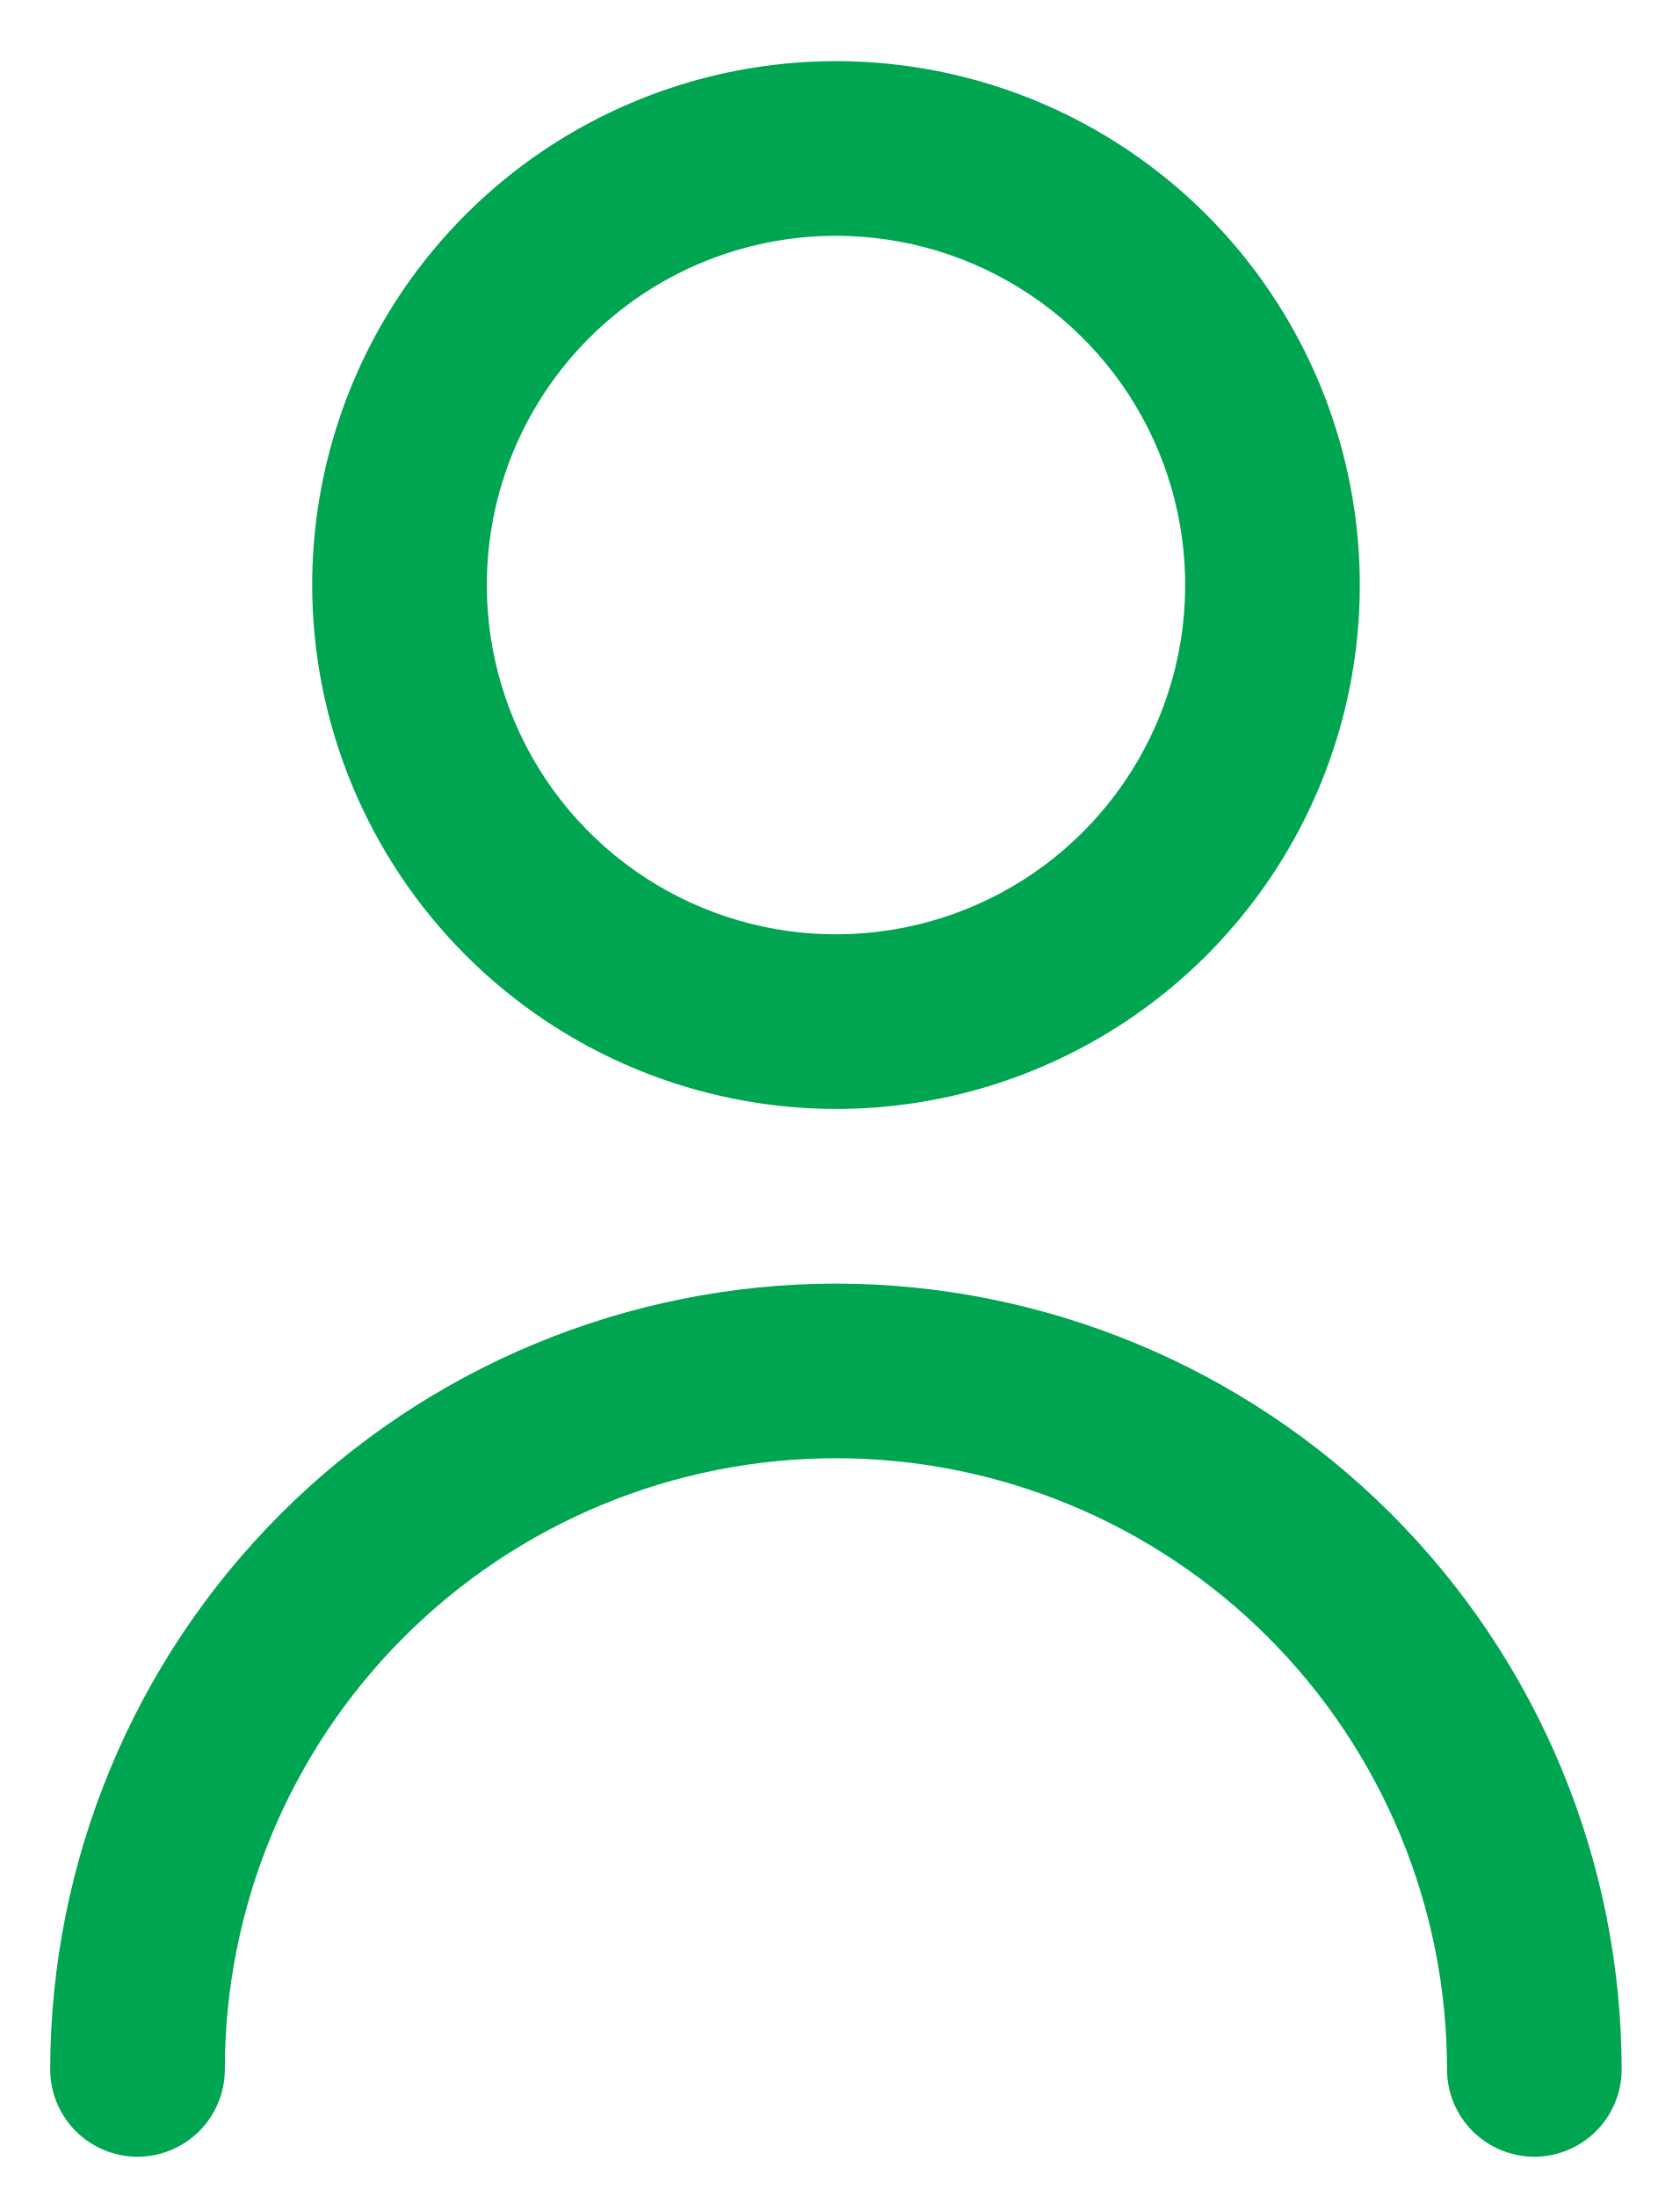
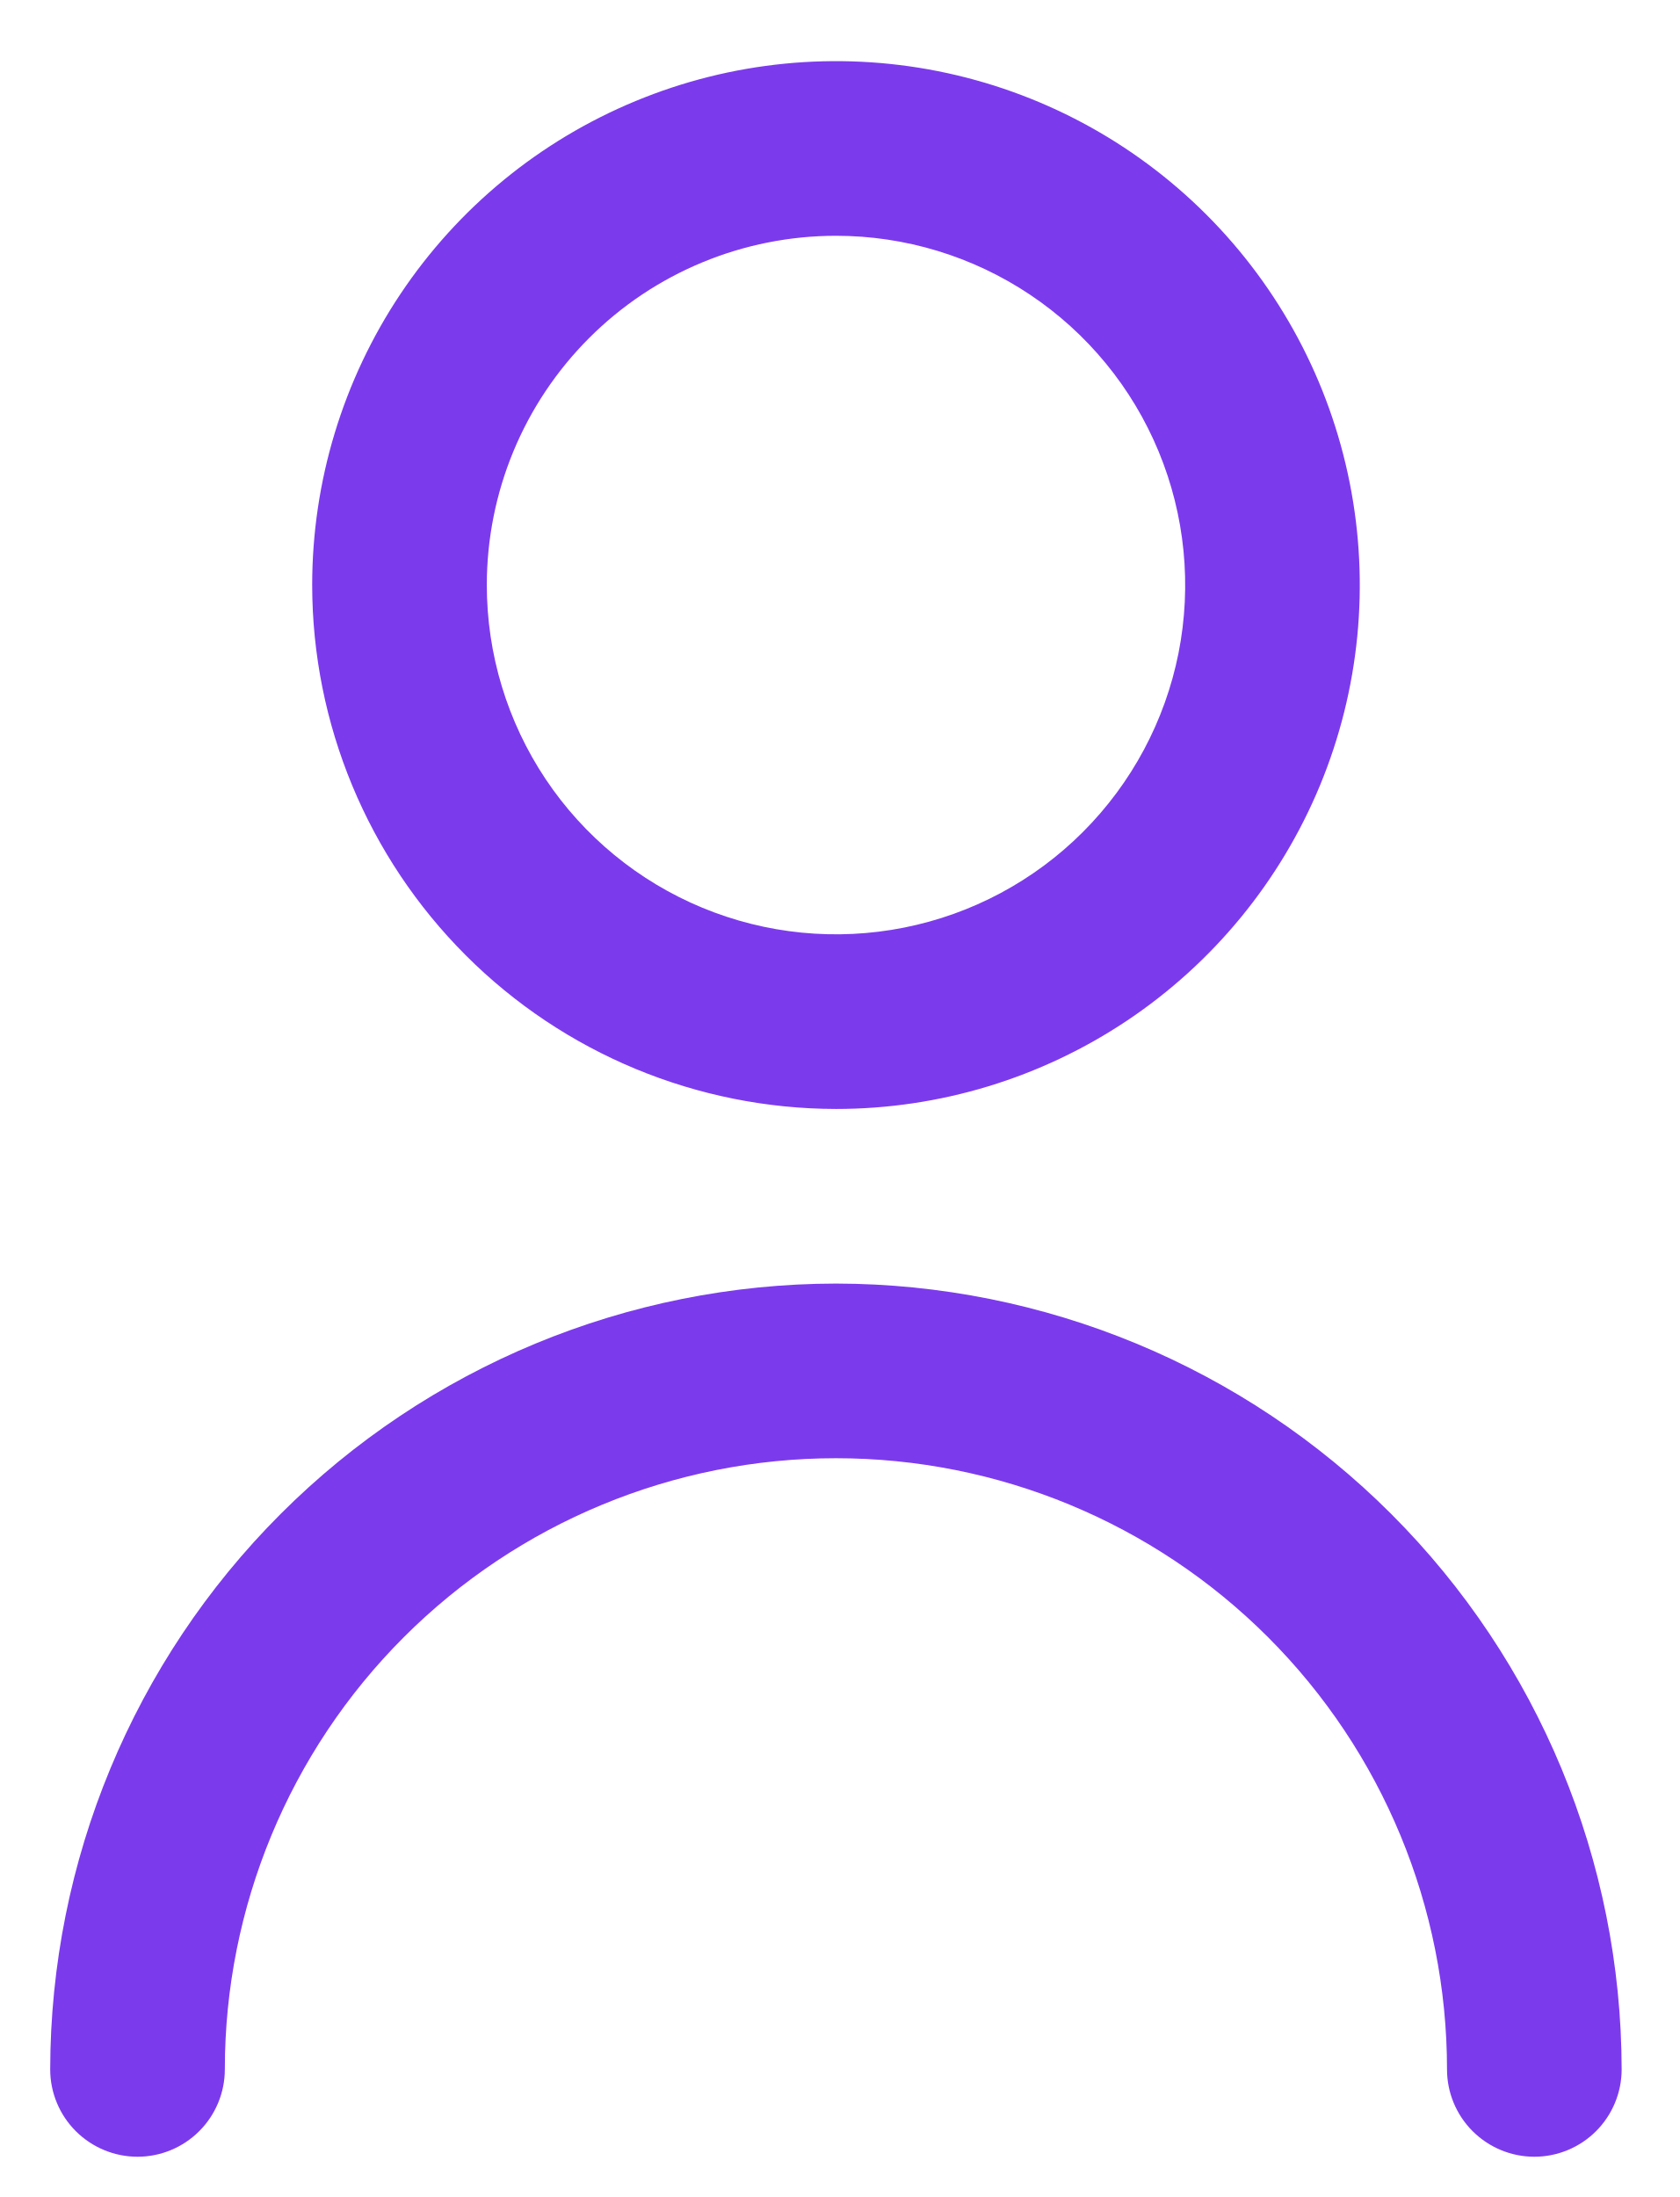
<svg xmlns="http://www.w3.org/2000/svg" width="26" height="34" viewBox="0 0 26 34" fill="none">
-   <path d="M12.94 17.162C14.543 17.162 16.11 16.686 17.444 15.795C18.777 14.904 19.816 13.638 20.43 12.157C21.044 10.675 21.204 9.045 20.891 7.472C20.578 5.9 19.806 4.455 18.672 3.321C17.538 2.187 16.094 1.415 14.521 1.102C12.948 0.789 11.318 0.95 9.837 1.564C8.355 2.177 7.089 3.216 6.198 4.55C5.308 5.883 4.832 7.451 4.832 9.054C4.834 11.204 5.689 13.264 7.209 14.784C8.729 16.305 10.79 17.159 12.94 17.162ZM12.94 3.649C14.008 3.649 15.053 3.966 15.942 4.56C16.831 5.154 17.524 5.998 17.933 6.986C18.342 7.973 18.449 9.06 18.241 10.108C18.032 11.157 17.517 12.12 16.761 12.876C16.006 13.632 15.042 14.147 13.994 14.355C12.945 14.564 11.859 14.457 10.871 14.048C9.883 13.639 9.039 12.946 8.445 12.057C7.852 11.168 7.535 10.123 7.535 9.054C7.535 7.621 8.104 6.246 9.118 5.232C10.131 4.218 11.506 3.649 12.94 3.649Z" fill="#00A551" style="fill:#00A551;fill:color(display-p3 0 0.647 0.318);fill-opacity:1;" />
-   <path d="M12.939 19.864C9.714 19.868 6.623 21.15 4.343 23.43C2.063 25.71 0.781 28.801 0.777 32.026C0.777 32.384 0.92 32.728 1.173 32.981C1.427 33.234 1.77 33.377 2.129 33.377C2.487 33.377 2.831 33.234 3.084 32.981C3.337 32.728 3.48 32.384 3.48 32.026C3.48 29.517 4.476 27.111 6.25 25.337C8.024 23.563 10.43 22.567 12.939 22.567C15.447 22.567 17.853 23.563 19.627 25.337C21.401 27.111 22.397 29.517 22.397 32.026C22.397 32.384 22.54 32.728 22.793 32.981C23.047 33.234 23.39 33.377 23.749 33.377C24.107 33.377 24.451 33.234 24.704 32.981C24.957 32.728 25.1 32.384 25.1 32.026C25.096 28.801 23.814 25.71 21.534 23.43C19.254 21.15 16.163 19.868 12.939 19.864Z" fill="#00A551" style="fill:#00A551;fill:color(display-p3 0 0.647 0.318);fill-opacity:1;" />
+   <path d="M12.94 17.162C14.543 17.162 16.11 16.686 17.444 15.795C18.777 14.904 19.816 13.638 20.43 12.157C21.044 10.675 21.204 9.045 20.891 7.472C20.578 5.9 19.806 4.455 18.672 3.321C17.538 2.187 16.094 1.415 14.521 1.102C12.948 0.789 11.318 0.95 9.837 1.564C8.355 2.177 7.089 3.216 6.198 4.55C5.308 5.883 4.832 7.451 4.832 9.054C4.834 11.204 5.689 13.264 7.209 14.784C8.729 16.305 10.79 17.159 12.94 17.162ZM12.94 3.649C14.008 3.649 15.053 3.966 15.942 4.56C16.831 5.154 17.524 5.998 17.933 6.986C18.342 7.973 18.449 9.06 18.241 10.108C18.032 11.157 17.517 12.12 16.761 12.876C16.006 13.632 15.042 14.147 13.994 14.355C12.945 14.564 11.859 14.457 10.871 14.048C9.883 13.639 9.039 12.946 8.445 12.057C7.852 11.168 7.535 10.123 7.535 9.054C7.535 7.621 8.104 6.246 9.118 5.232C10.131 4.218 11.506 3.649 12.94 3.649Z" fill="#7C3AED" style="fill:#7C3AED;fill:color(display-p3 0 0.647 0.318);fill-opacity:1;" />
+   <path d="M12.939 19.864C9.714 19.868 6.623 21.15 4.343 23.43C2.063 25.71 0.781 28.801 0.777 32.026C0.777 32.384 0.92 32.728 1.173 32.981C1.427 33.234 1.77 33.377 2.129 33.377C2.487 33.377 2.831 33.234 3.084 32.981C3.337 32.728 3.48 32.384 3.48 32.026C3.48 29.517 4.476 27.111 6.25 25.337C8.024 23.563 10.43 22.567 12.939 22.567C15.447 22.567 17.853 23.563 19.627 25.337C21.401 27.111 22.397 29.517 22.397 32.026C22.397 32.384 22.54 32.728 22.793 32.981C23.047 33.234 23.39 33.377 23.749 33.377C24.107 33.377 24.451 33.234 24.704 32.981C24.957 32.728 25.1 32.384 25.1 32.026C25.096 28.801 23.814 25.71 21.534 23.43C19.254 21.15 16.163 19.868 12.939 19.864Z" fill="#7C3AED" style="fill:#7C3AED;fill:color(display-p3 0 0.647 0.318);fill-opacity:1;" />
</svg>
